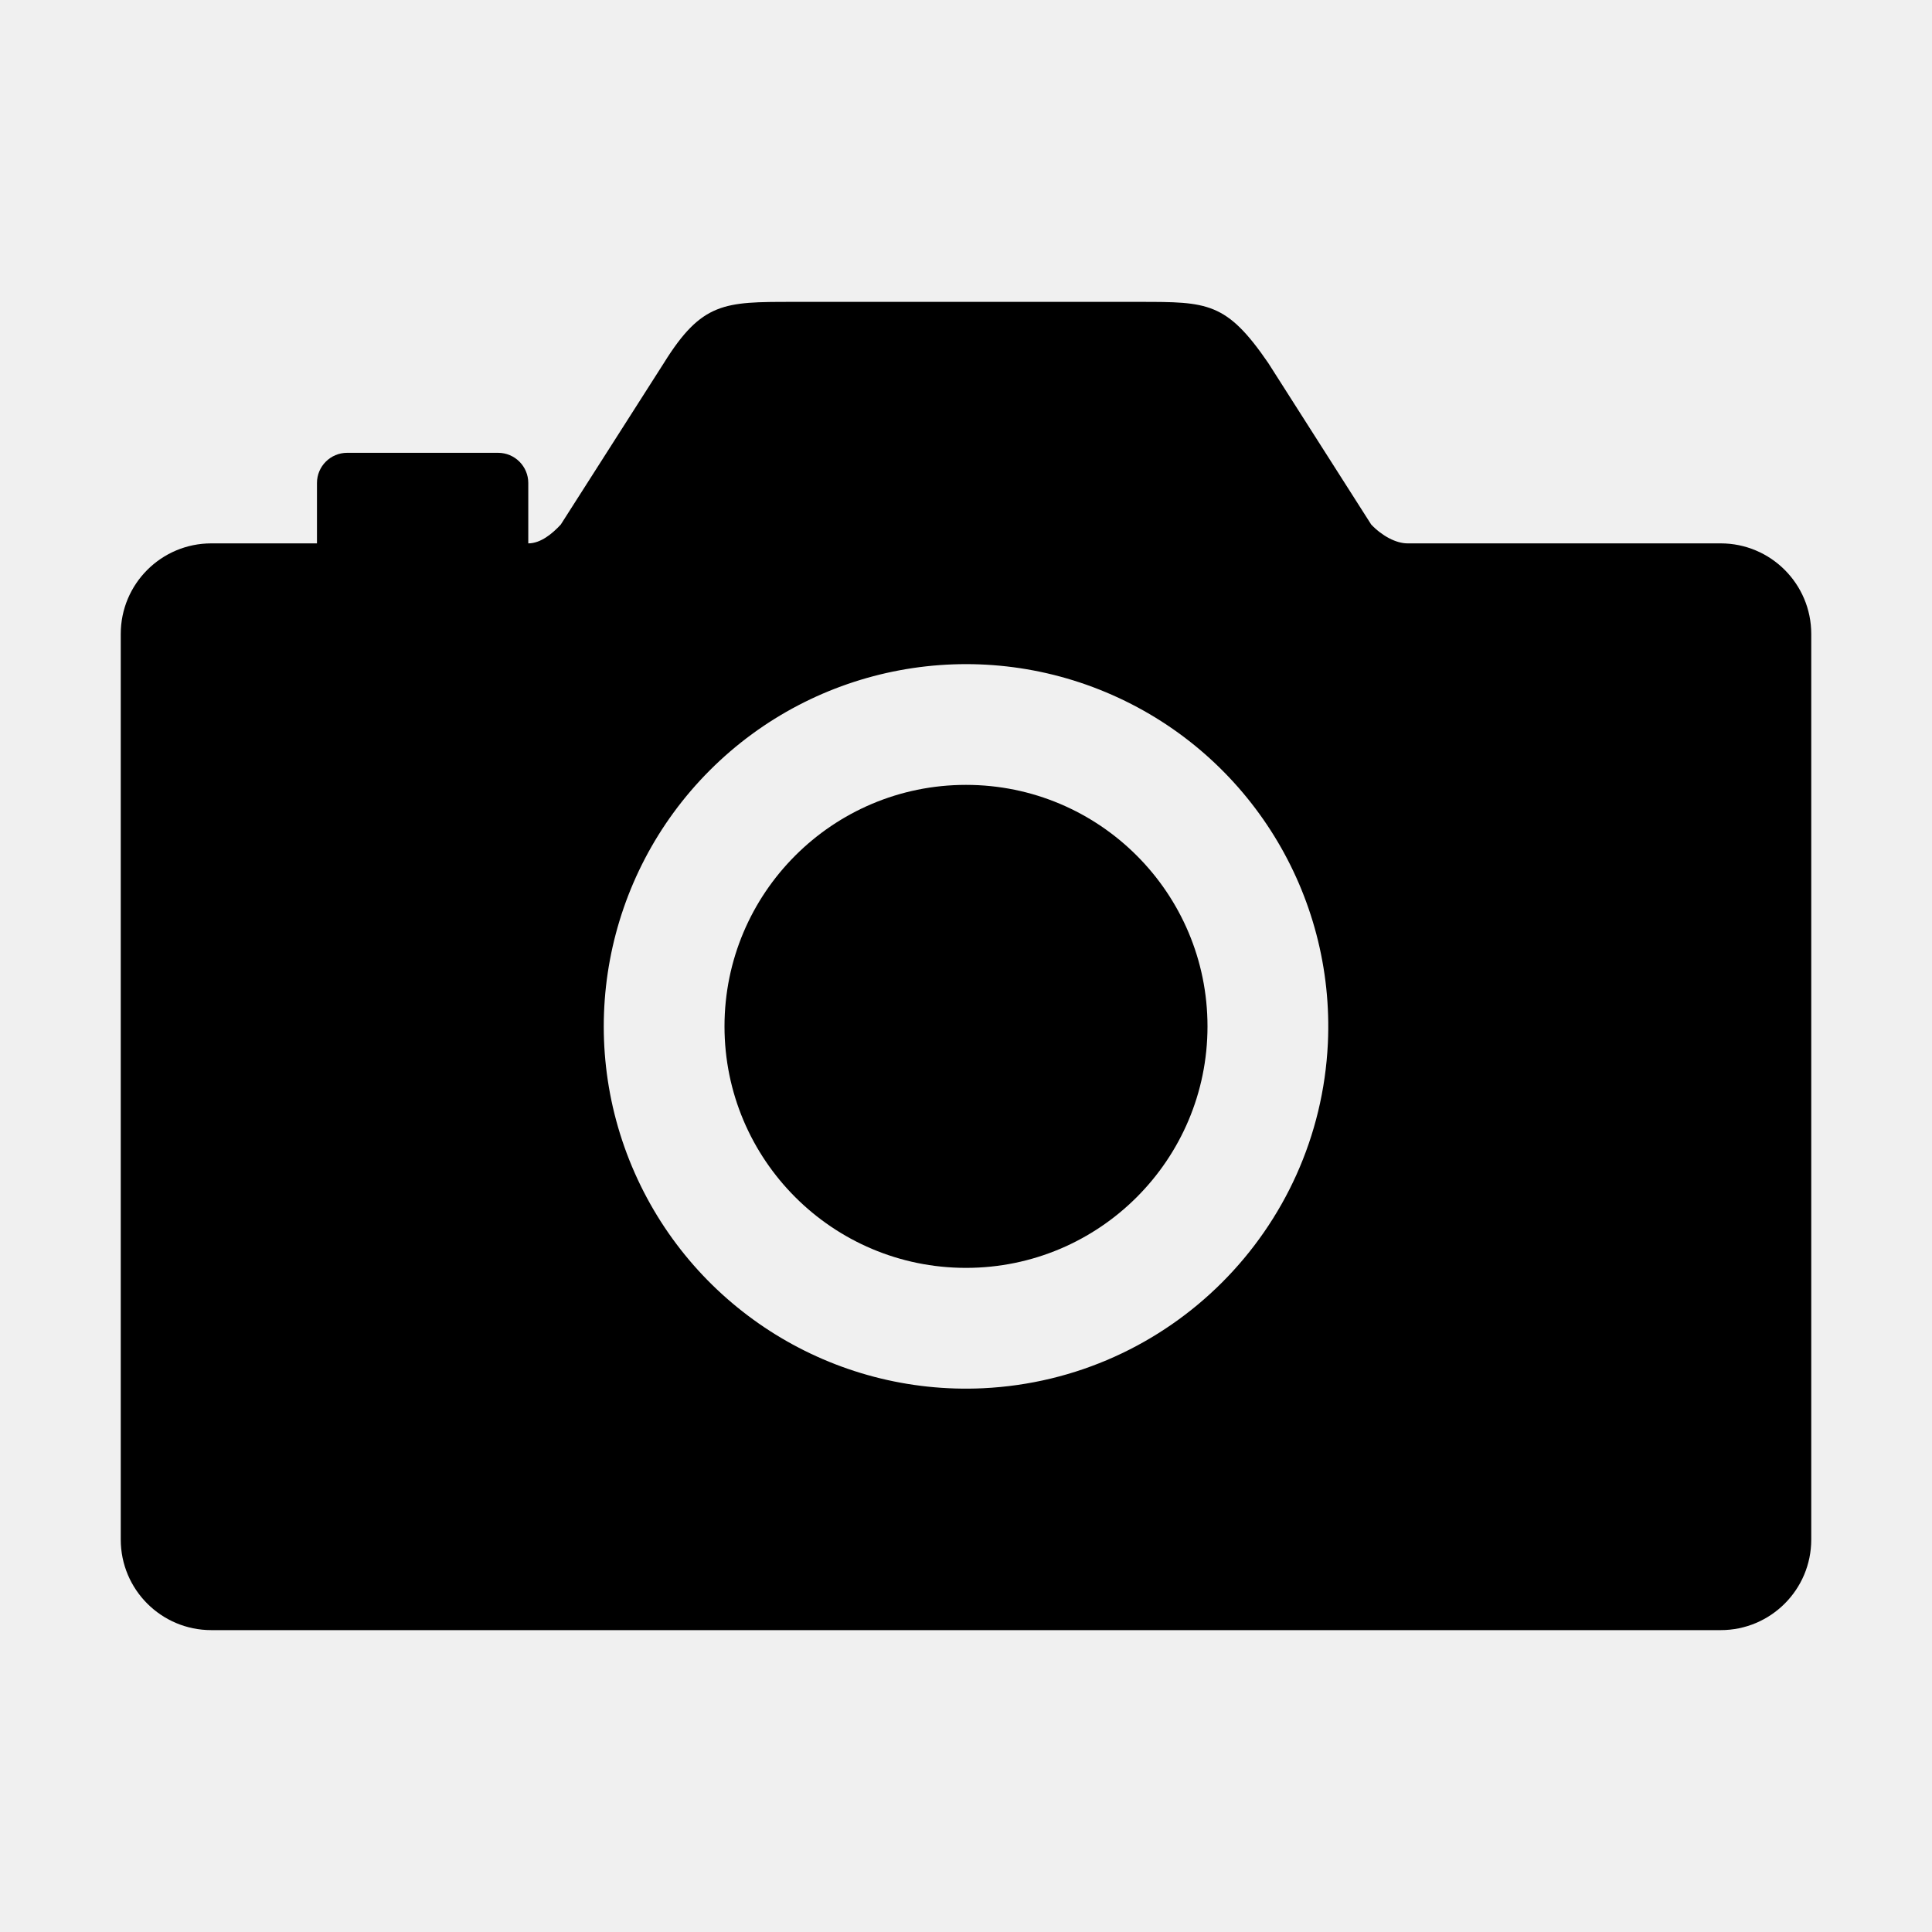
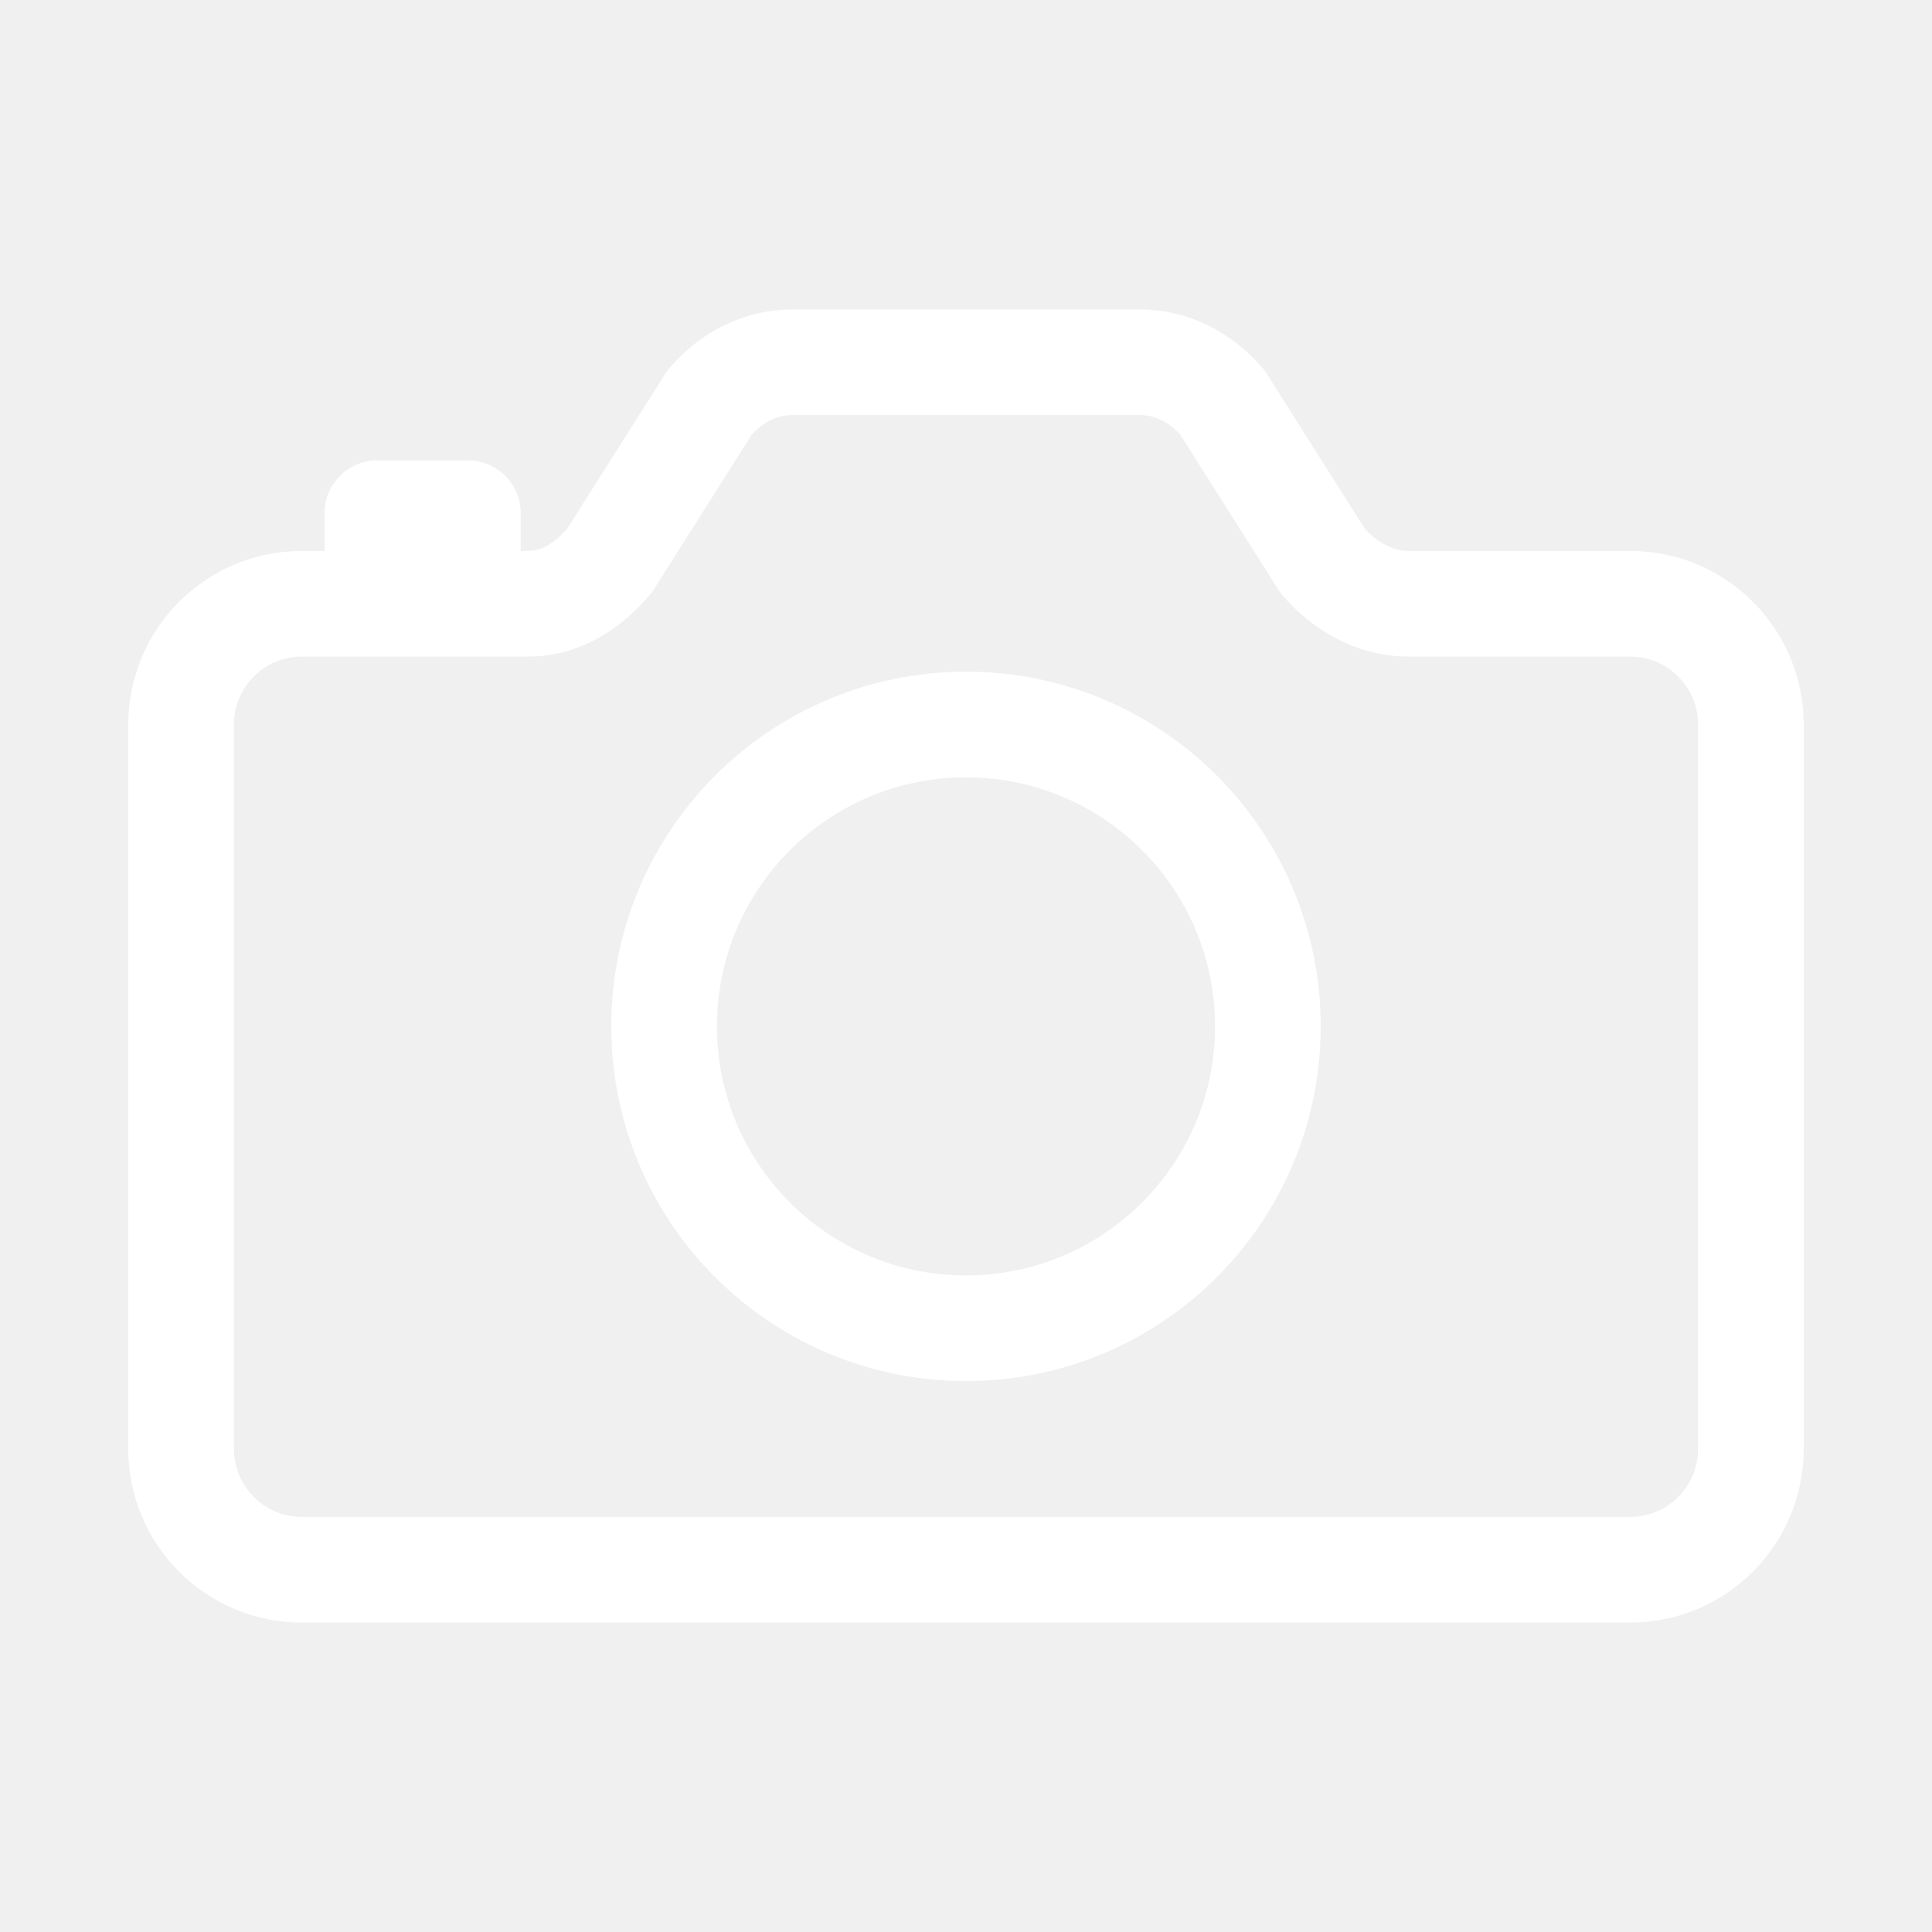
<svg xmlns="http://www.w3.org/2000/svg" class="ionicon" viewBox="0 0 512 512">
-   <circle cx="256" cy="272" r="64" />
-   <path d="M456 144h-83c-3 0-6.72-1.94-9.62-5L336.1 96.2C325 80 320 80 302 80h-92c-18 0-24 0-34.07 16.21L148.62 139c-2.22 2.42-5.34 5-8.62 5v-16a8 8 0 00-8-8H92a8 8 0 00-8 8v16H56a24 24 0 00-24 24v240a24 24 0 0024 24h400a24 24 0 0024-24V168a24 24 0 00-24-24zM260.51 367.9a96 96 0 1191.39-91.39 96.11 96.11 0 01-91.39 91.39z" />
+   <path d="M350.54 148.68l-26.62-42.06C318.31 100.08 310.62 96 302 96h-92c-8.62 0-16.31 4.08-21.92 10.62l-26.62 42.06C155.85 155.23 148.62 160 140 160H80a32 32 0 00-32 32v192a32 32 0 0032 32h352a32 32 0 0032-32V192a32 32 0 00-32-32h-59c-8.65 0-16.85-4.77-22.46-11.32z" fill="none" stroke="#FFF" stroke-linecap="round" stroke-linejoin="round" stroke-width="28" />
+   <circle cx="256" cy="272" r="80" fill="none" stroke="#FFF" stroke-miterlimit="10" stroke-width="28" />
+   <path fill="none" stroke="#FFF" stroke-linecap="round" stroke-linejoin="round" stroke-width="28" d="M124 158v-22h-24v22" />
</svg>
